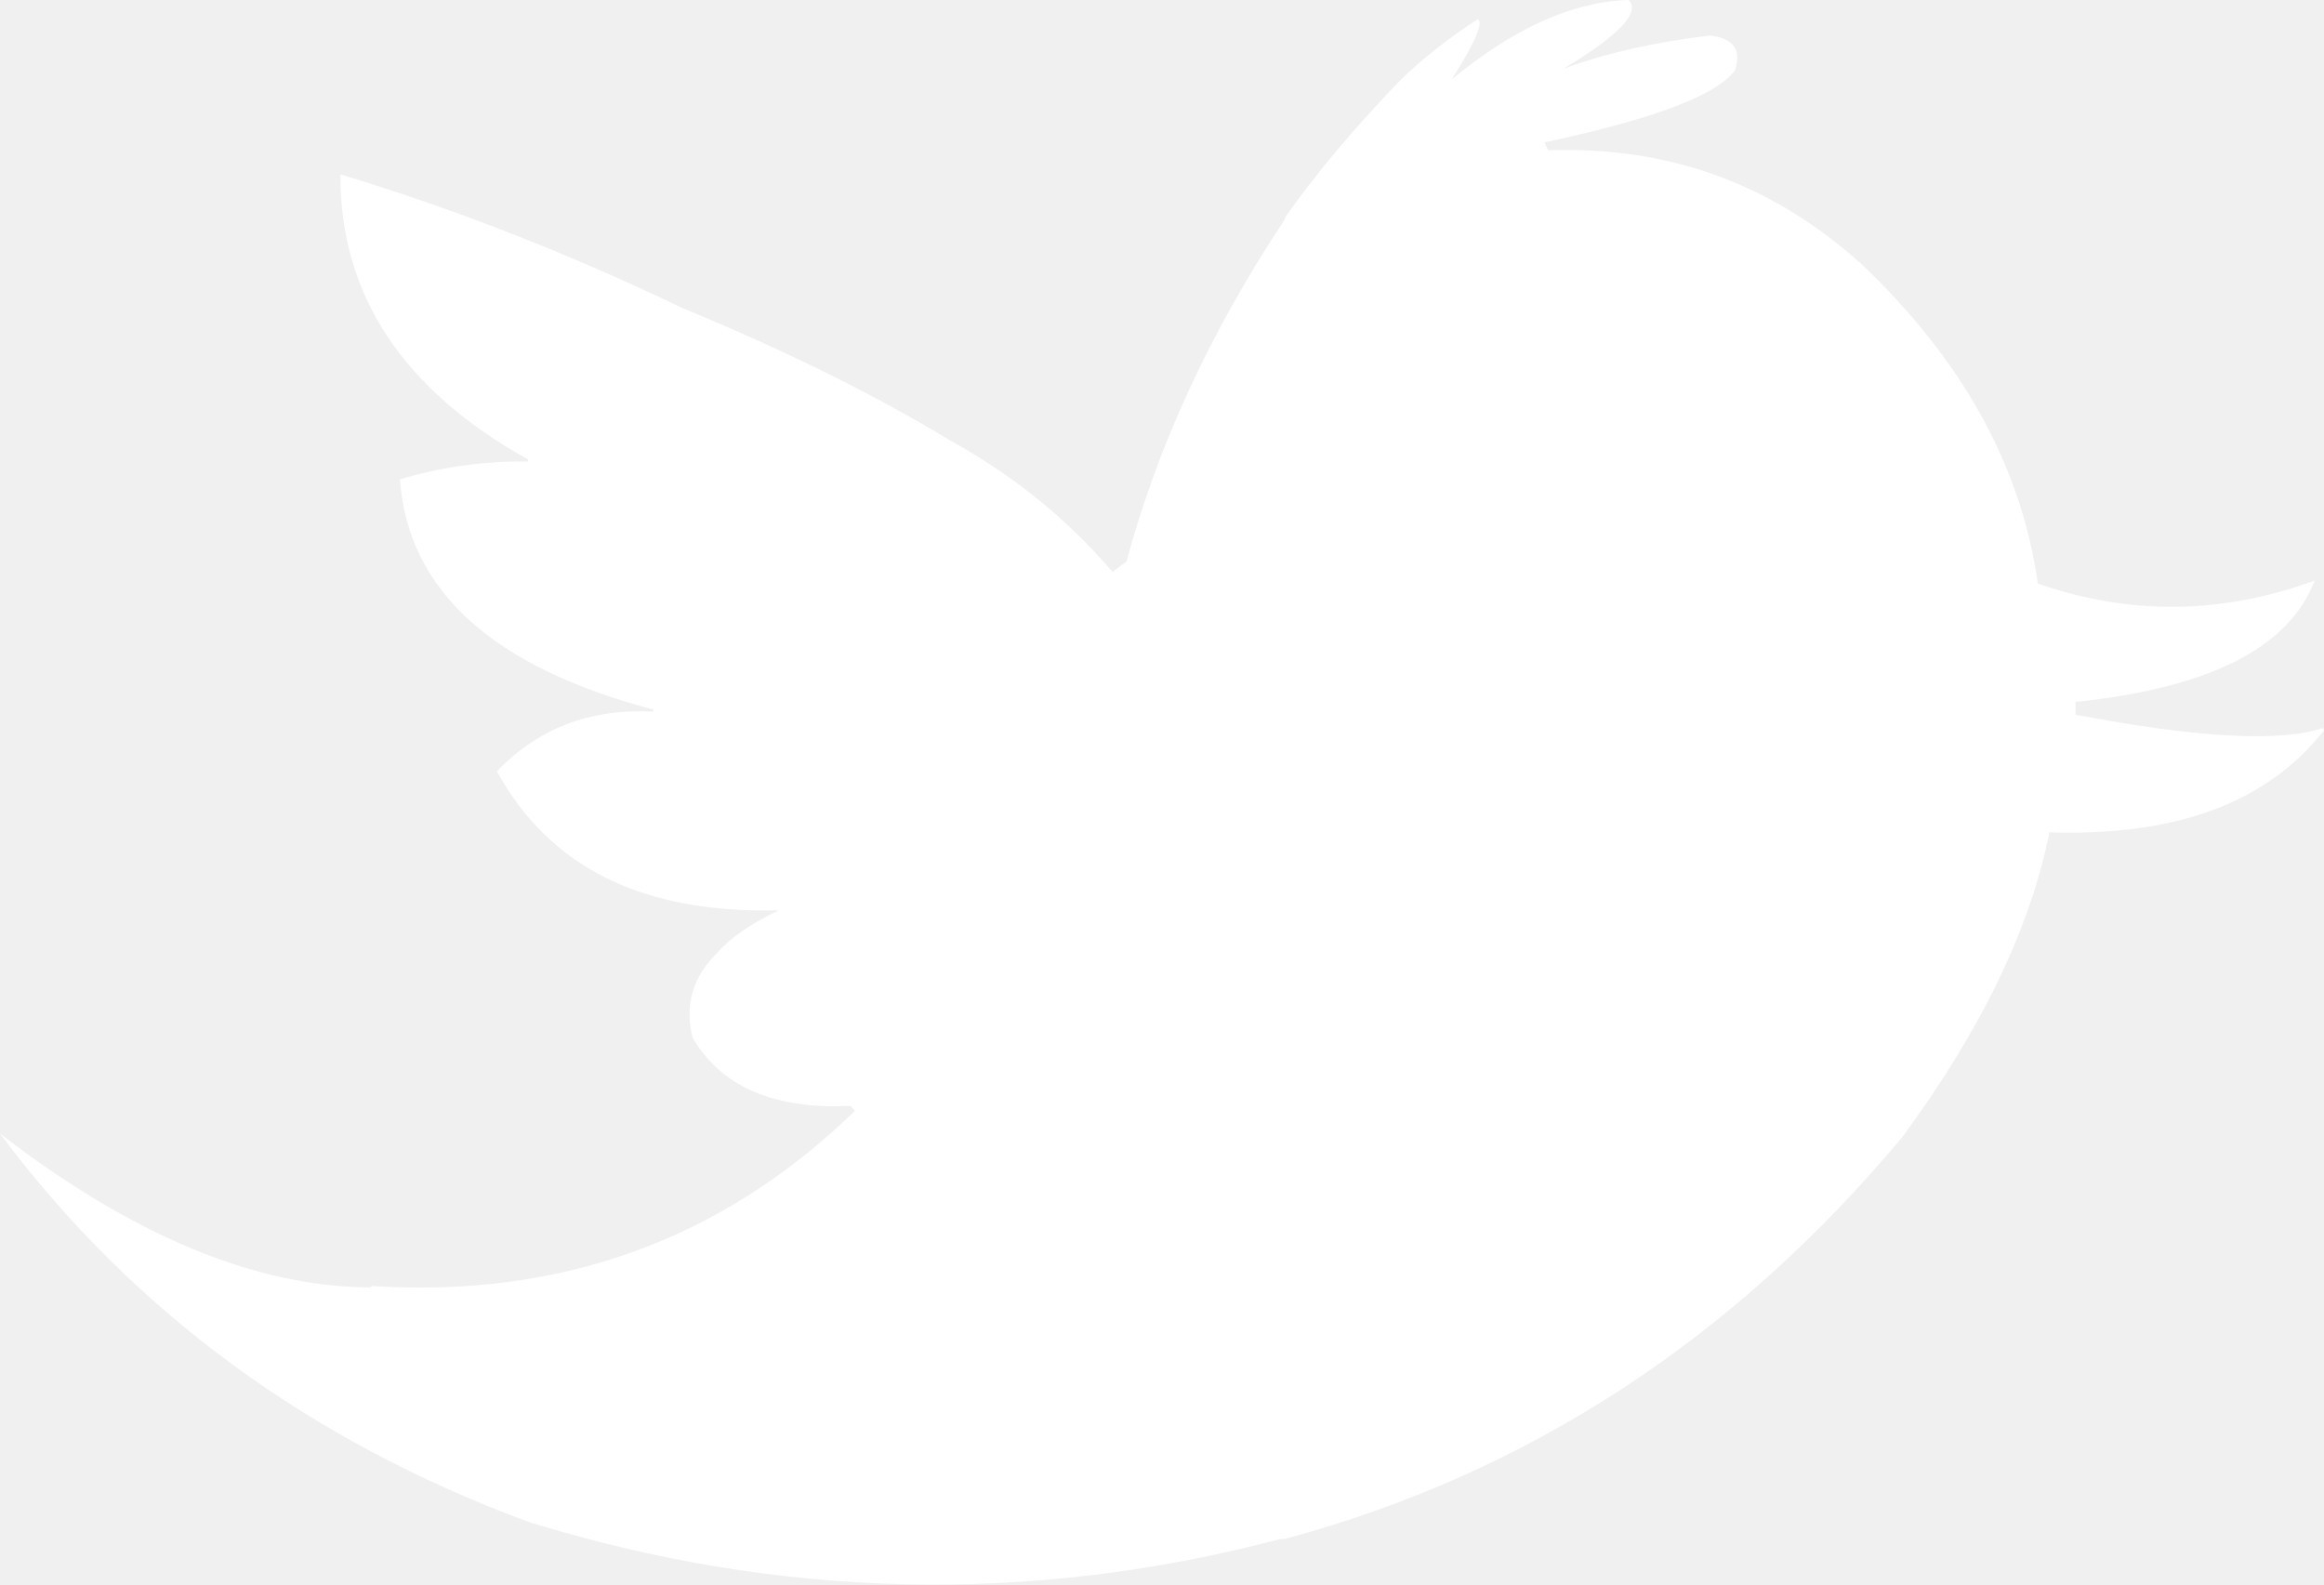
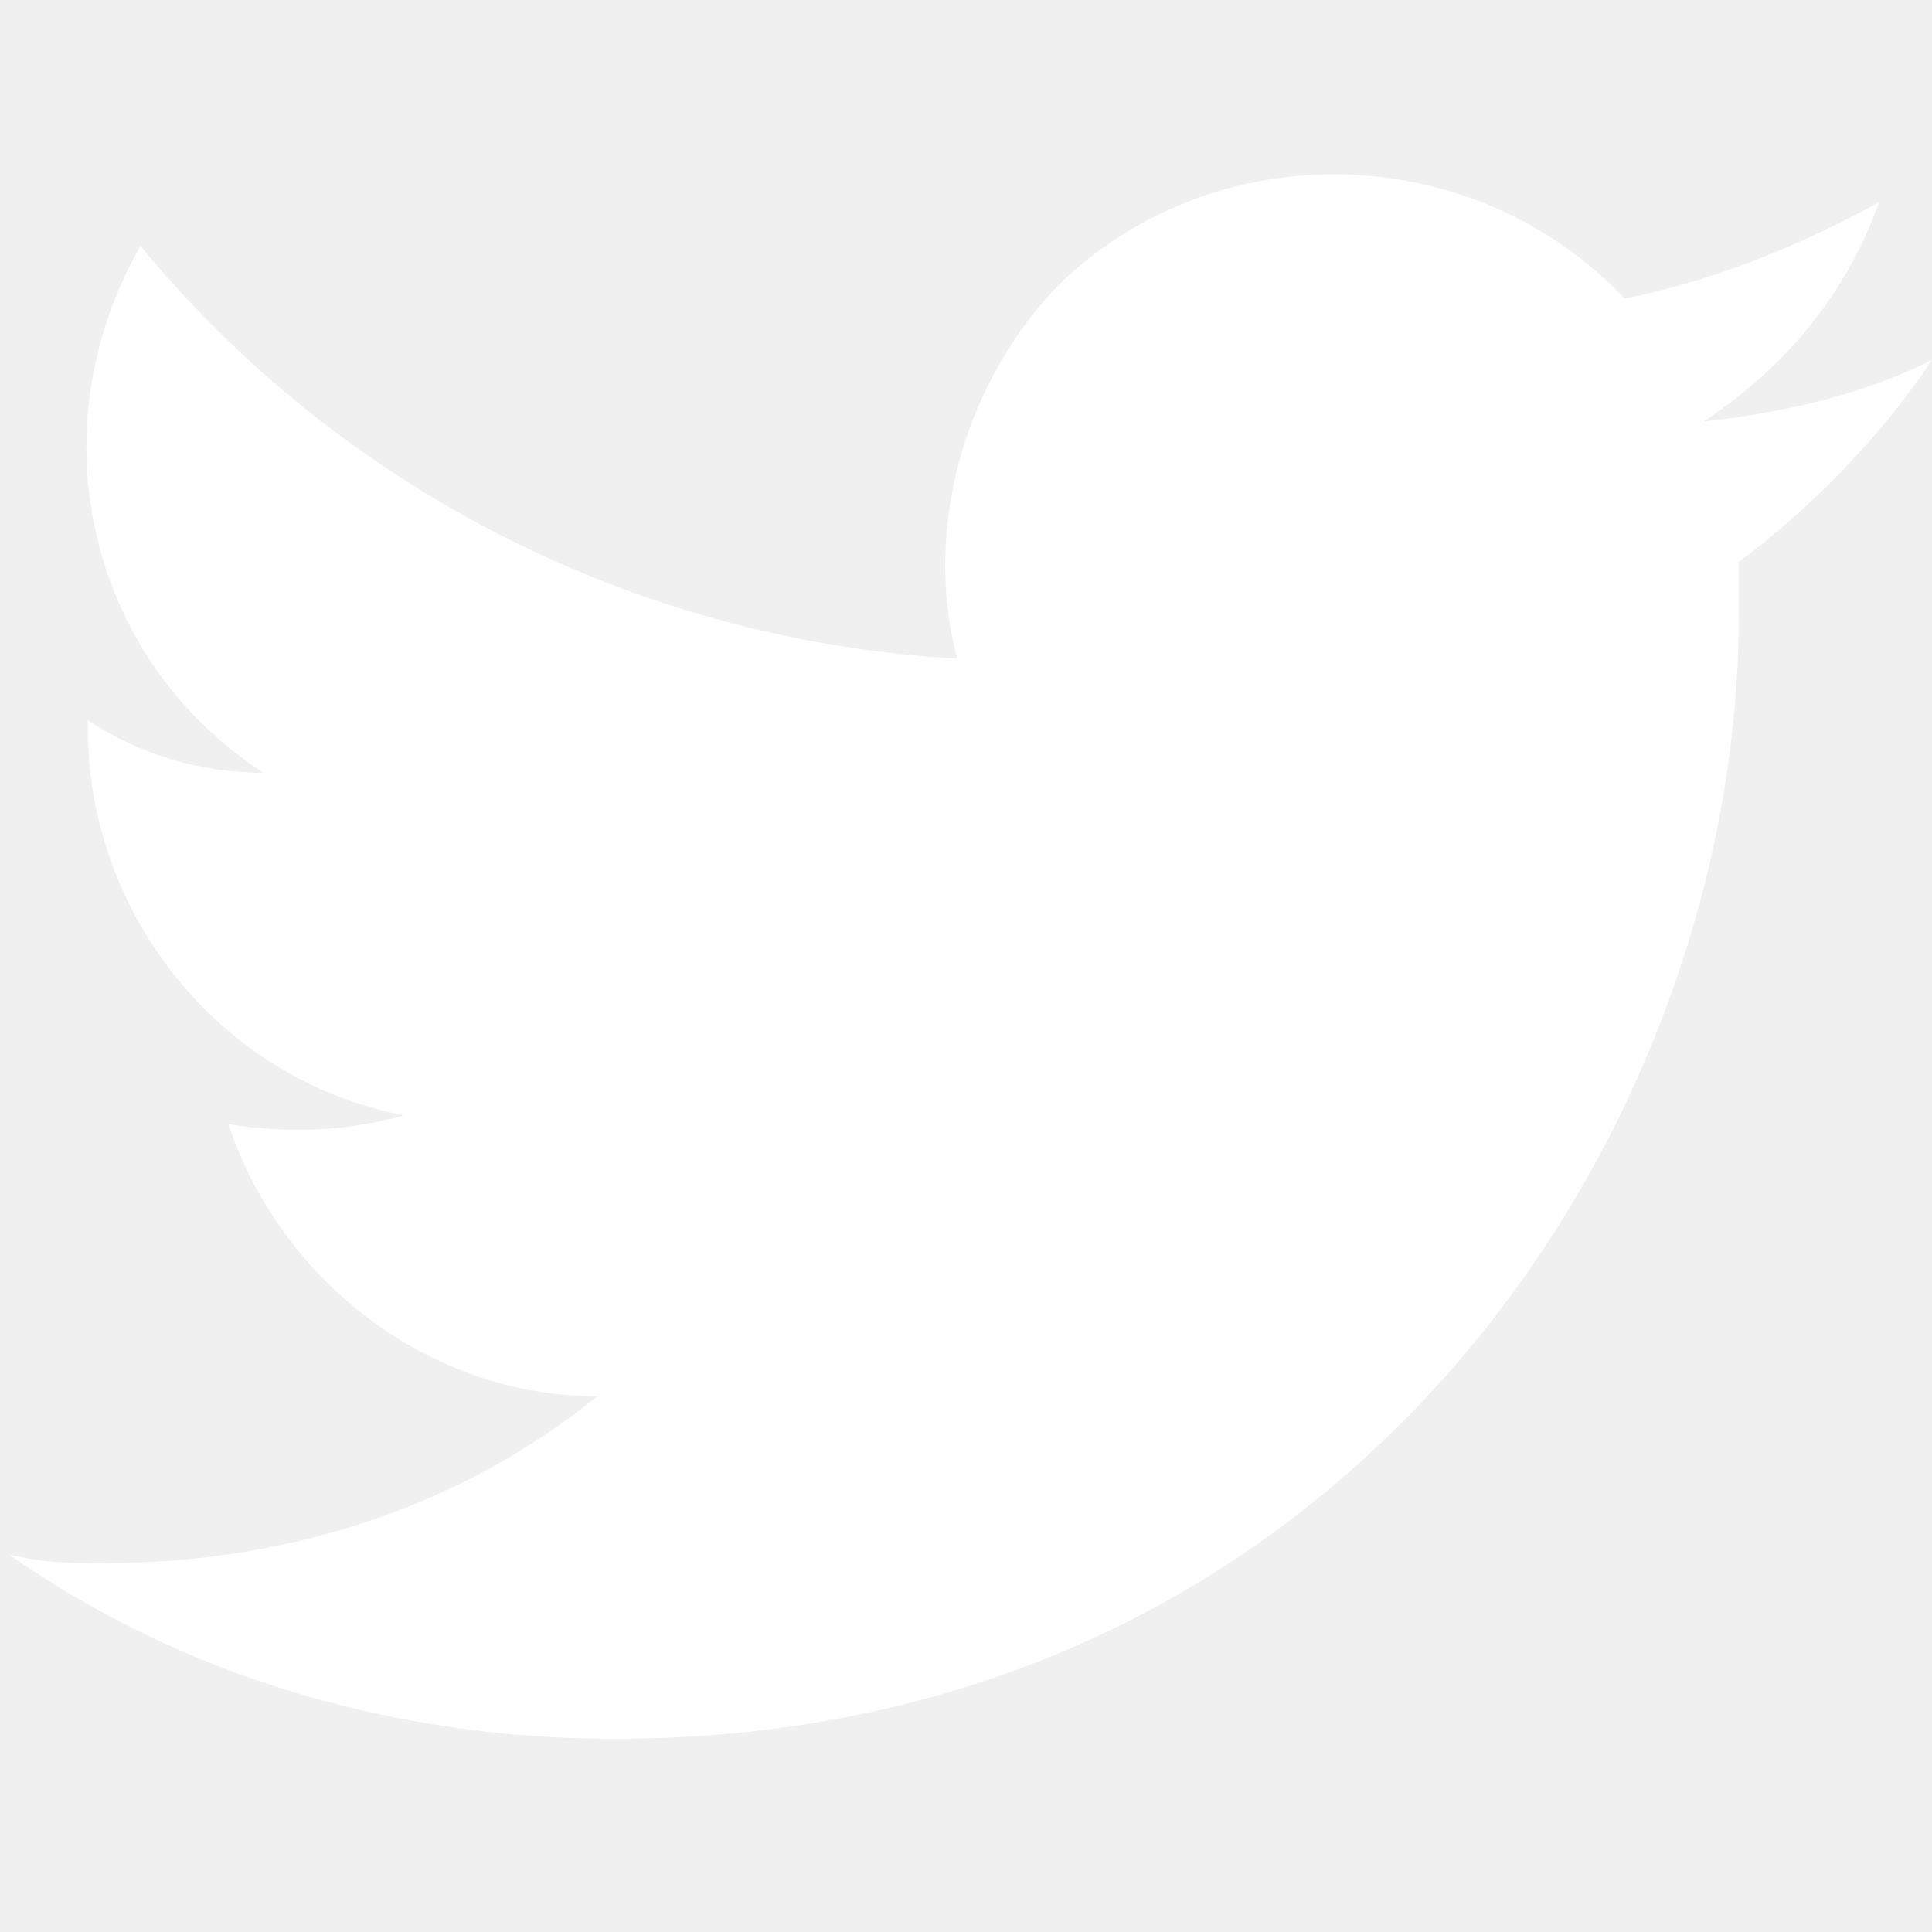
- <svg xmlns="http://www.w3.org/2000/svg" width="22px" height="15px" viewBox="0 0 22 15" version="1.1">
-   <defs />
-   <g id="Page-1" stroke="none" stroke-width="1" fill="none" fill-rule="evenodd">
-     <g id="cto-security-checklist-footer" transform="translate(-656, -1501)" fill="#FFFFFF">
-       <path d="M673.598,1503.477 C673.584,1503.471 673.57,1503.456 673.556,1503.442 C672.733,1502.725 671.767,1502.382 670.655,1502.423 L670.621,1502.35 C670.628,1502.343 670.635,1502.343 670.642,1502.343 C671.65,1502.127 672.247,1501.905 672.425,1501.665 C672.487,1501.47 672.411,1501.363 672.191,1501.336 C671.684,1501.396 671.218,1501.497 670.799,1501.651 C671.328,1501.336 671.533,1501.115 671.417,1501 C670.895,1501.014 670.333,1501.263 669.743,1501.752 C669.962,1501.403 670.045,1501.215 669.99,1501.181 C669.709,1501.363 669.462,1501.558 669.25,1501.765 C668.804,1502.228 668.447,1502.658 668.173,1503.047 L668.159,1503.081 C667.453,1504.148 666.959,1505.221 666.664,1506.315 L666.554,1506.397 L666.534,1506.416 C666.109,1505.919 665.601,1505.504 664.991,1505.167 C664.271,1504.731 663.427,1504.315 662.453,1503.913 C661.39,1503.403 660.313,1502.98 659.223,1502.651 C659.216,1503.786 659.813,1504.691 660.999,1505.349 L660.999,1505.369 C660.581,1505.362 660.176,1505.422 659.786,1505.537 C659.861,1506.59 660.663,1507.315 662.186,1507.717 L662.179,1507.737 C661.582,1507.705 661.088,1507.899 660.704,1508.302 C661.205,1509.215 662.089,1509.65 663.372,1509.617 C663.118,1509.738 662.92,1509.871 662.789,1510.02 C662.556,1510.248 662.48,1510.517 662.556,1510.824 C662.83,1511.288 663.324,1511.502 664.051,1511.469 L664.092,1511.516 C664.085,1511.523 664.078,1511.529 664.072,1511.536 C662.817,1512.744 661.301,1513.287 659.524,1513.174 L659.497,1513.187 C658.414,1513.179 657.255,1512.697 656,1511.731 C657.262,1513.421 658.935,1514.642 661.006,1515.408 C663.379,1516.14 665.752,1516.193 668.118,1515.569 L668.159,1515.569 C670.457,1514.951 672.404,1513.683 674.008,1511.764 C674.749,1510.758 675.216,1509.799 675.401,1508.879 C676.601,1508.918 677.465,1508.597 678,1507.913 L677.987,1507.892 C677.589,1508.026 676.807,1507.987 675.648,1507.765 L675.648,1507.644 C675.648,1507.638 675.648,1507.638 675.655,1507.644 C676.924,1507.51 677.671,1507.128 677.911,1506.496 C677.026,1506.819 676.155,1506.825 675.291,1506.524 C675.134,1505.409 674.572,1504.396 673.598,1503.477" id="twitter-logo" />
-     </g>
-   </g>
+ <svg xmlns="http://www.w3.org/2000/svg" id="Layer_1" viewBox="0 0 22 22">
+   <style>
+     .st0{fill:#FFFFFF;}
+   </style>
+   <path d="M7 19.8c8.3 0 12.8-6.9 12.8-12.8v-.6c.8-.6 1.6-1.4 2.2-2.3-.8.4-1.7.6-2.6.7.9-.6 1.6-1.4 2-2.5-.9.5-1.9.9-2.9 1.1-1.7-1.8-4.6-1.9-6.4-.2C11 4.3 10.5 6 10.9 7.5c-3.6-.2-7-1.9-9.3-4.7C.4 4.9 1 7.5 3 8.8c-.7 0-1.4-.2-2-.6v.1c0 2.1 1.5 4 3.6 4.4-.7.2-1.4.2-2 .1.6 1.8 2.3 3.1 4.2 3.1-1.6 1.3-3.6 1.9-5.6 1.9-.4 0-.7 0-1.1-.1 2 1.4 4.4 2.1 6.9 2.1" class="st0" />
</svg>
